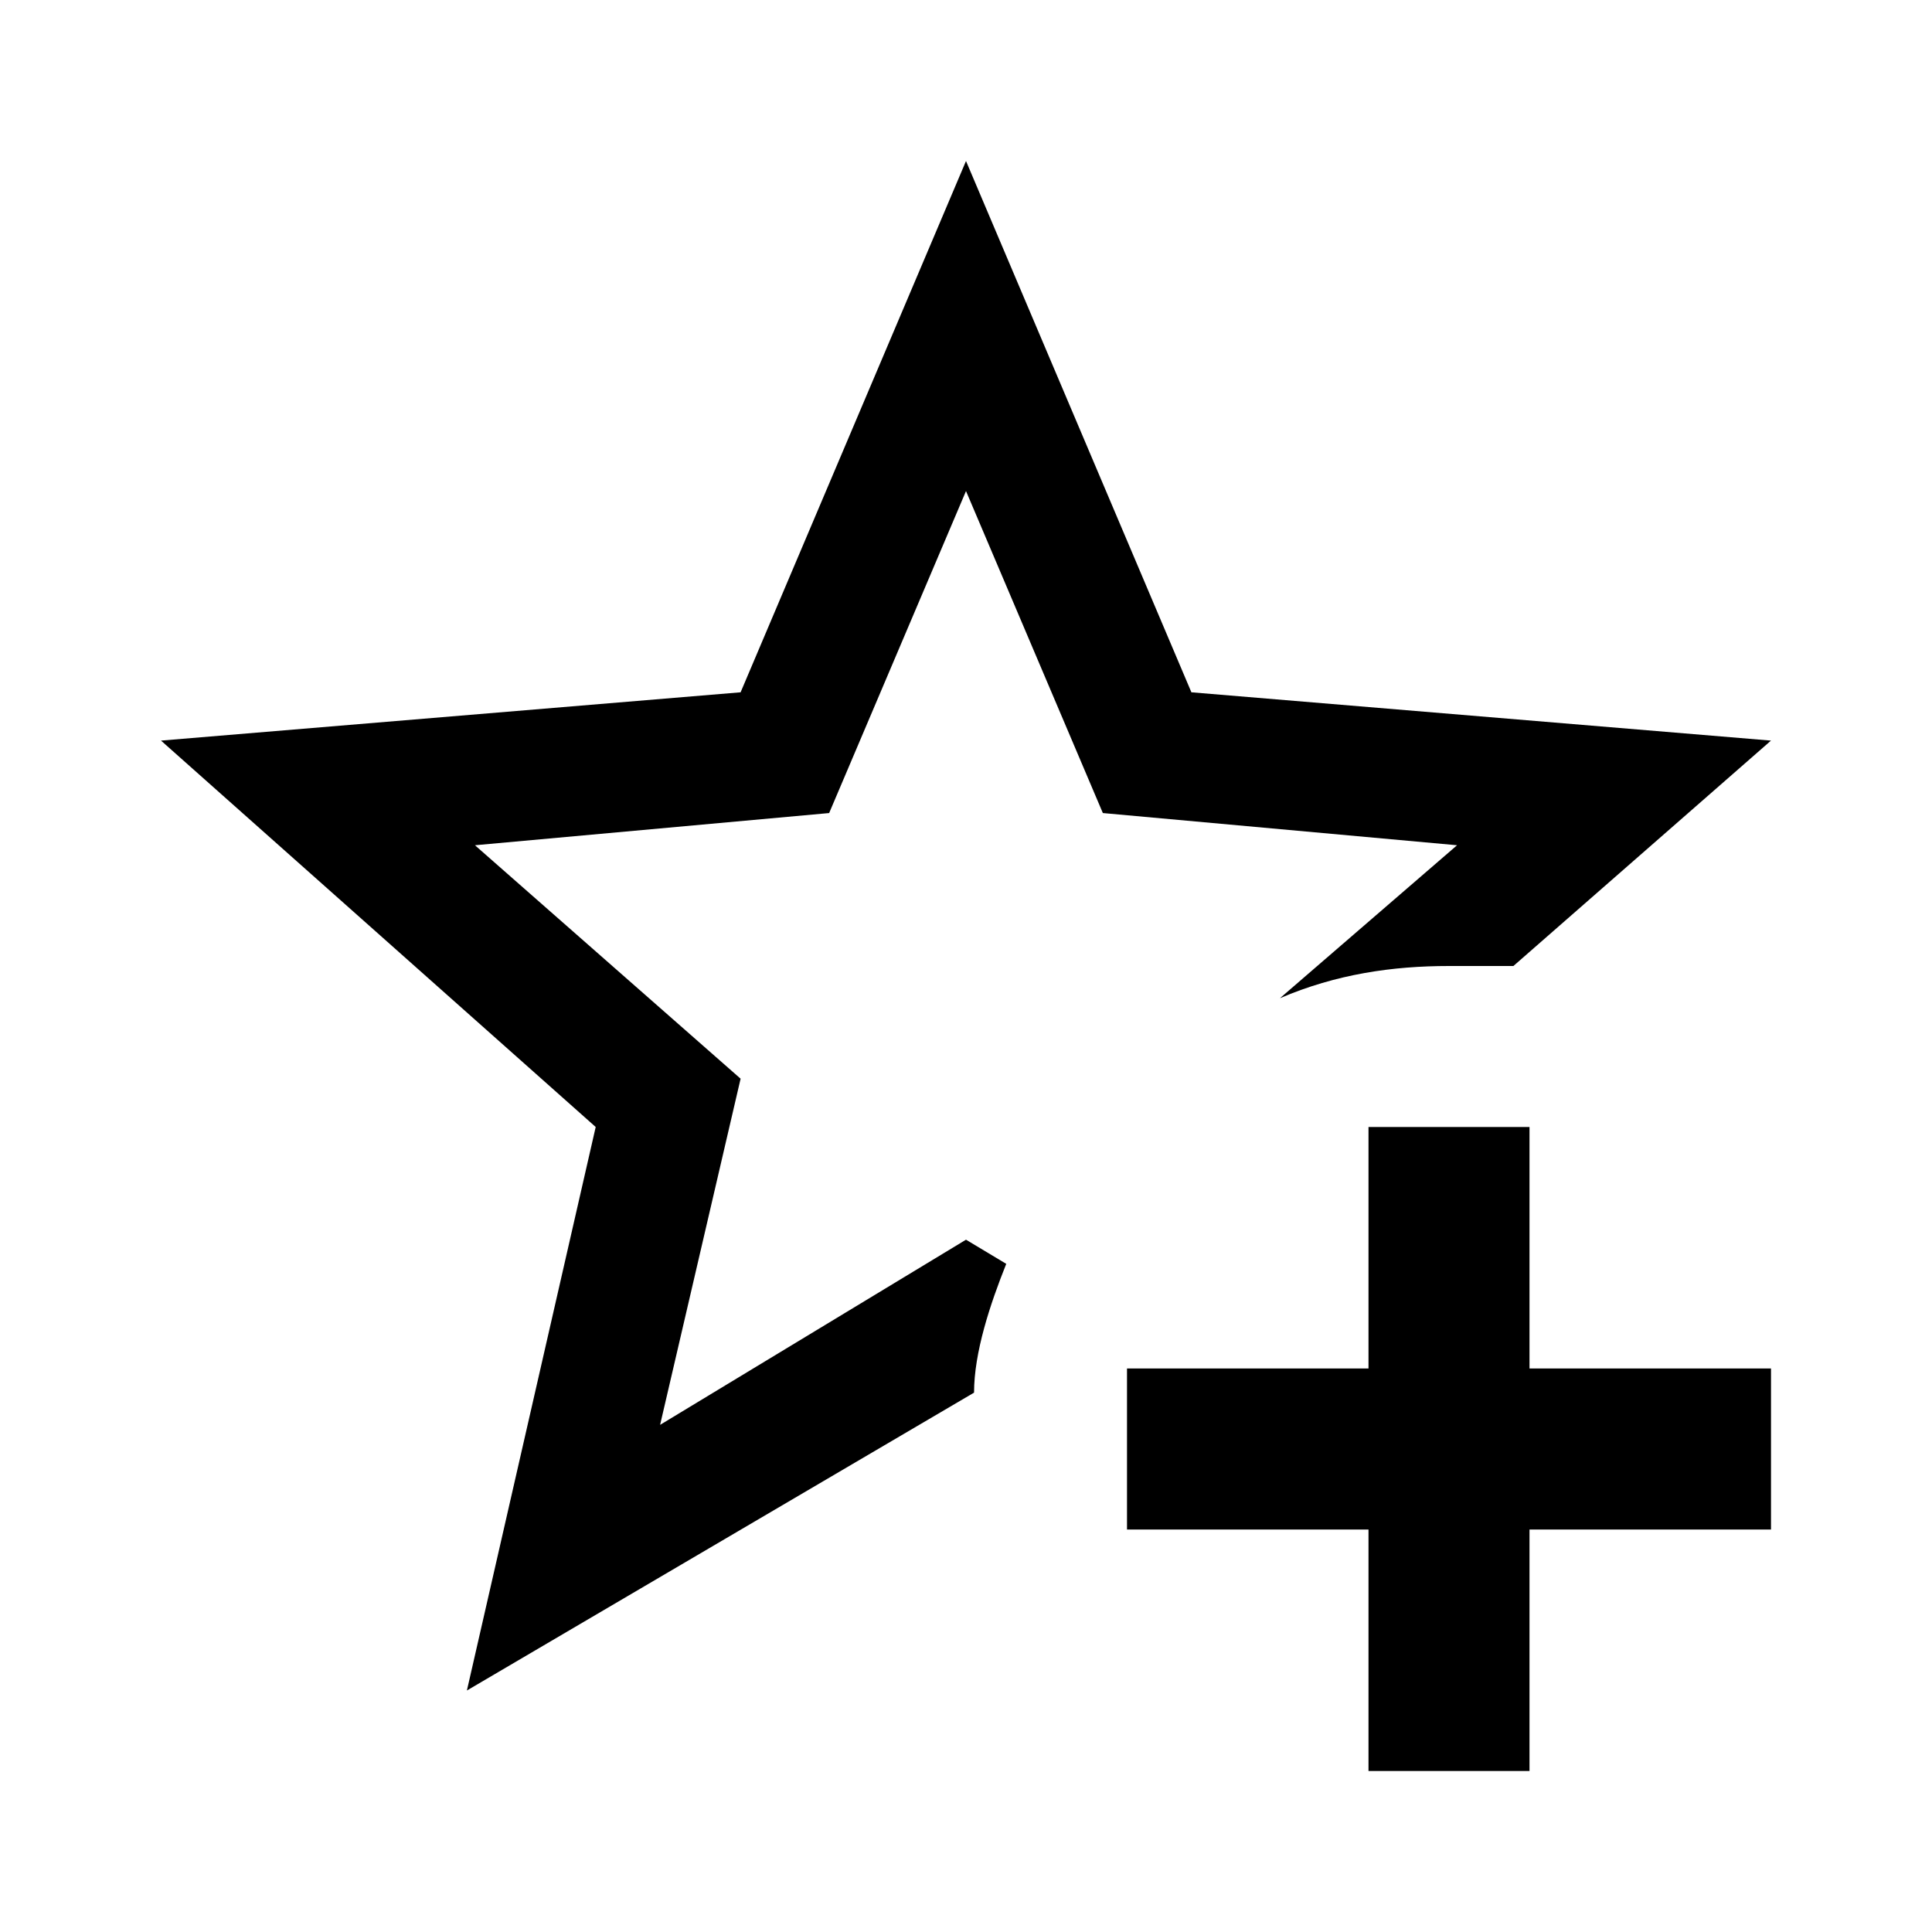
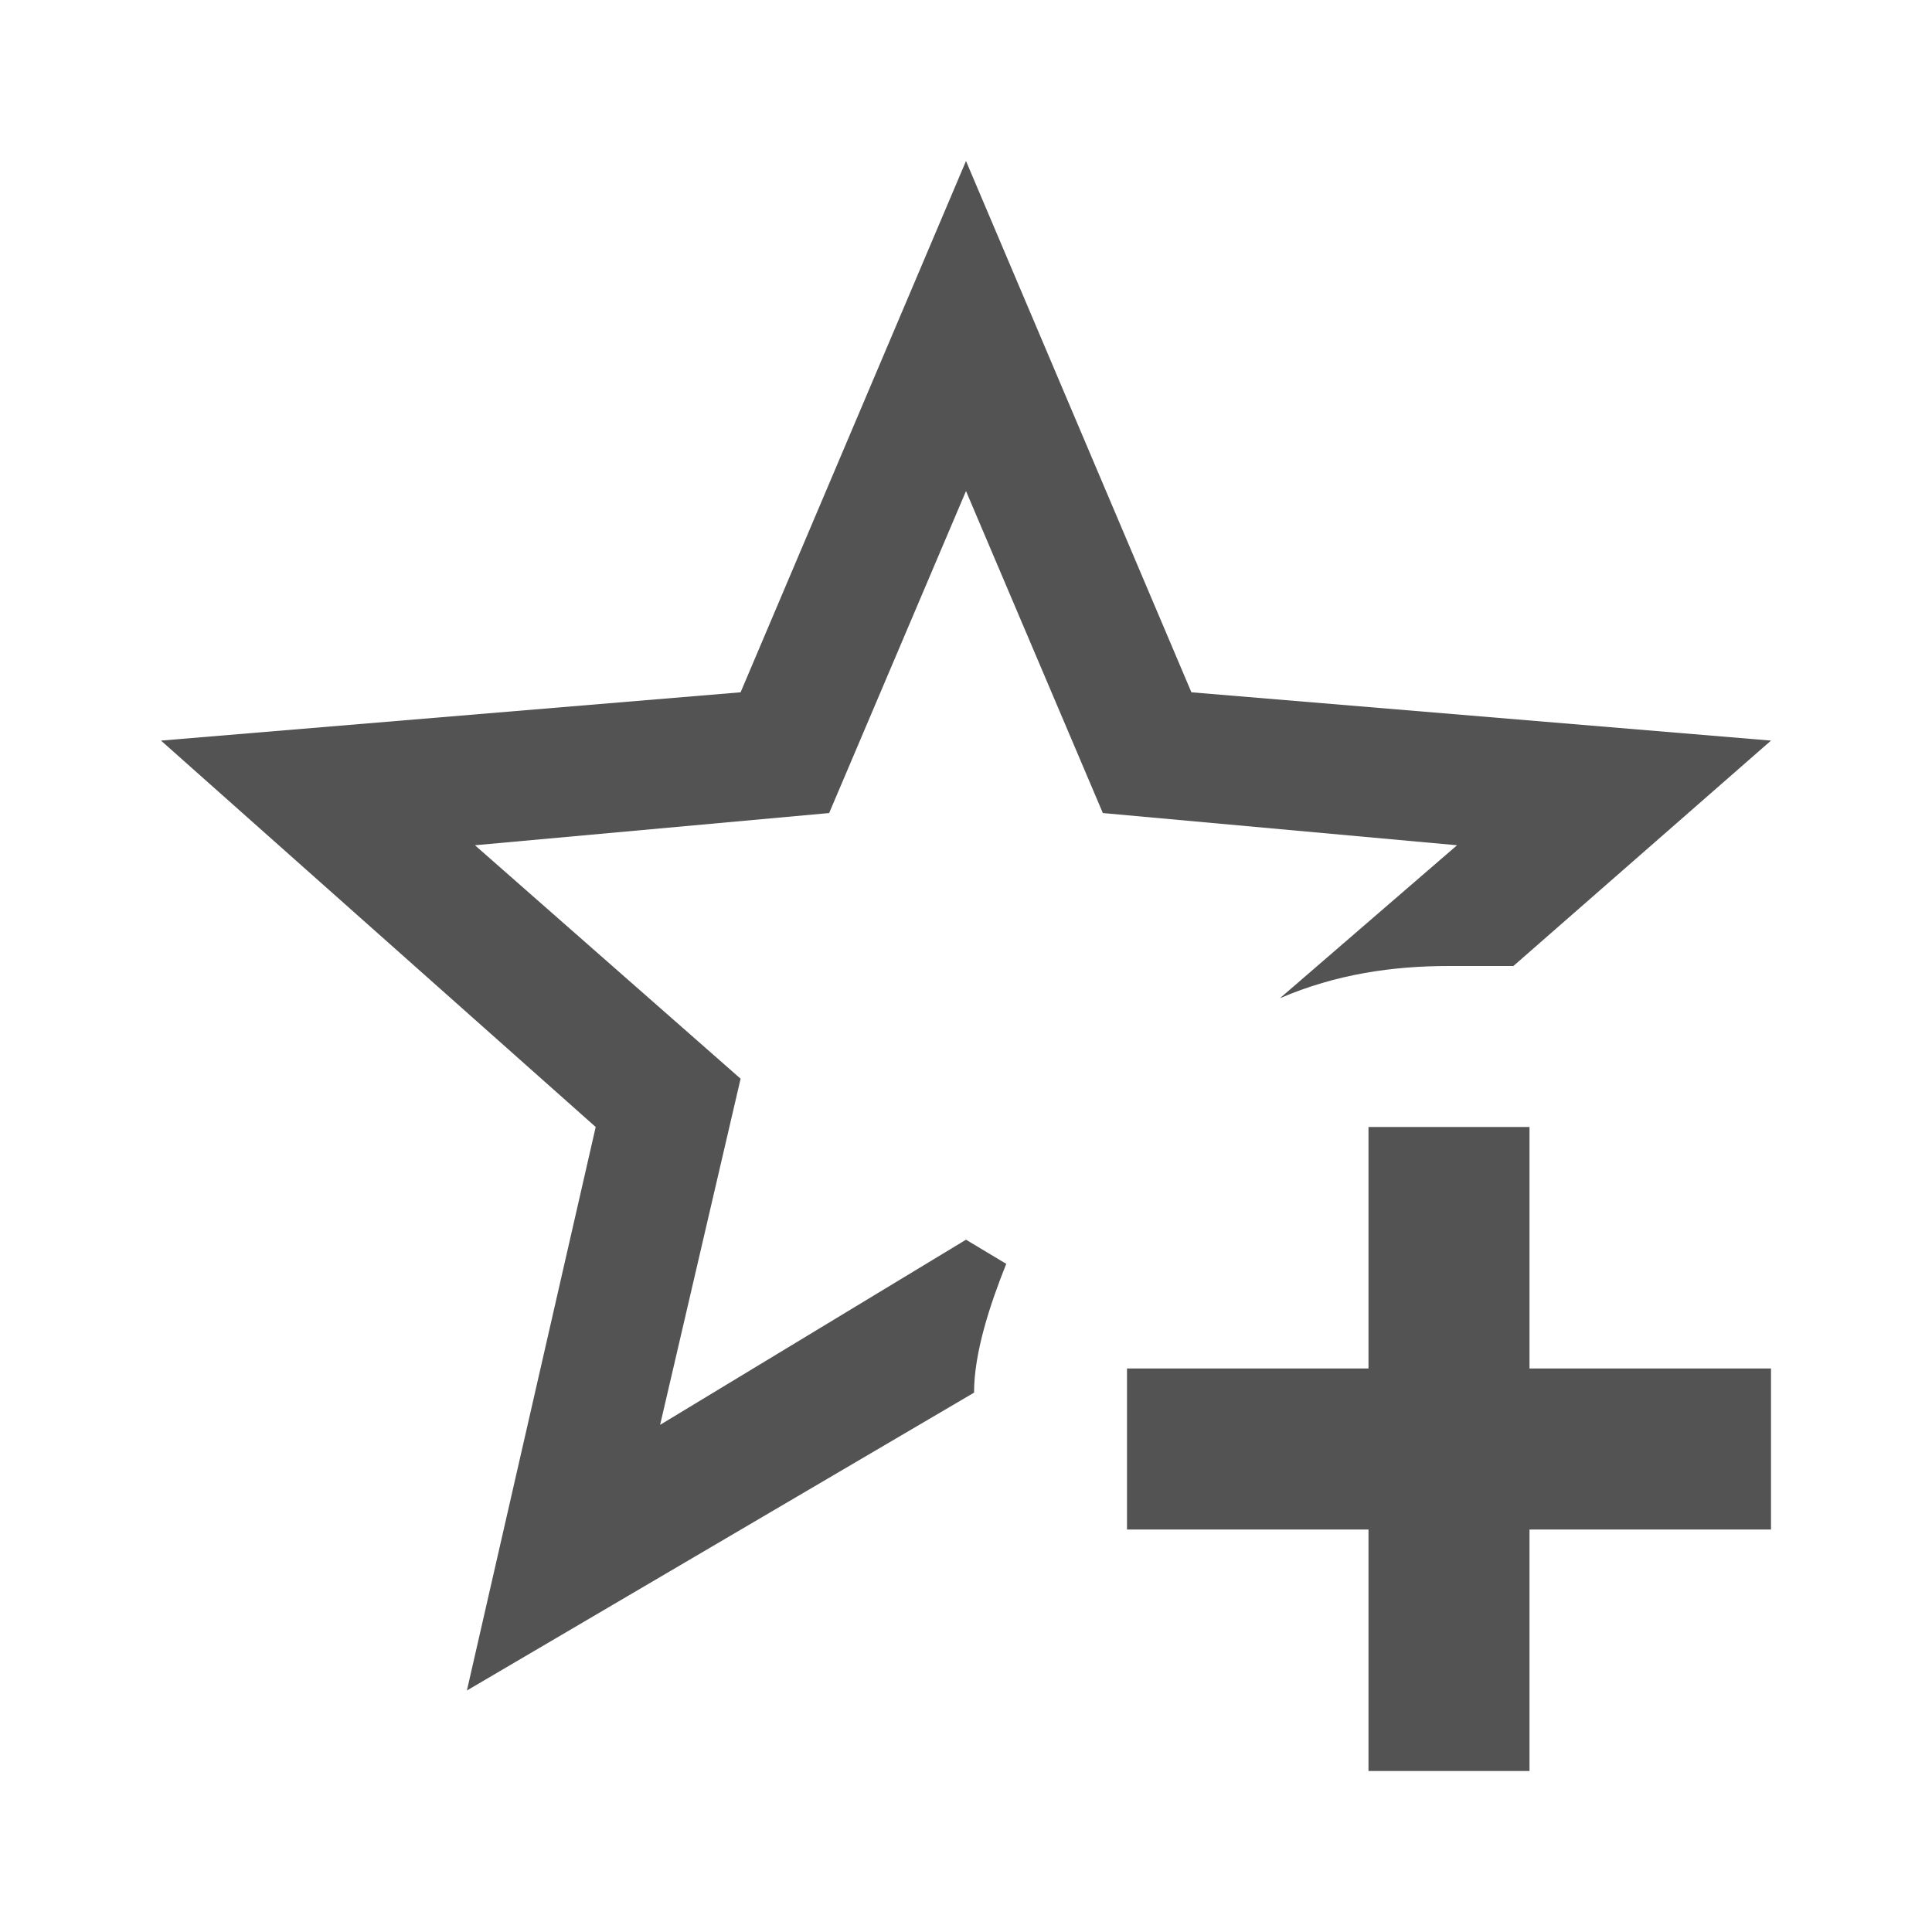
- <svg xmlns="http://www.w3.org/2000/svg" viewBox="0 0 24 24">
-   <path d="M5.8 21L7.4 14L2 9.2L9.2 8.6L12 2L14.8 8.6L22 9.2L18.8 12H18C17.3 12 16.6 12.1 15.9 12.4L18.1 10.5L13.7 10.1L12 6.1L10.3 10.1L5.9 10.5L9.2 13.4L8.2 17.7L12 15.4L12.5 15.7C12.3 16.2 12.1 16.8 12.1 17.3L5.8 21M17 14V17H14V19H17V22H19V19H22V17H19V14H17Z" />
+ <svg xmlns="http://www.w3.org/2000/svg" viewBox="0 0 24 24" version="1.1" id="svg1">
+   <defs id="defs1" />
+   <path d="M5.8 21L7.4 14L2 9.2L9.2 8.6L12 2L14.8 8.6L22 9.2L18.8 12H18C17.3 12 16.6 12.1 15.9 12.4L18.1 10.5L13.7 10.1L12 6.1L10.3 10.1L5.9 10.5L9.2 13.4L8.2 17.7L12 15.4L12.5 15.7C12.3 16.2 12.1 16.8 12.1 17.3L5.8 21M17 14V17H14V19H17V22H19V19H22V17H19V14H17Z" id="path1" style="fill:#535353;fill-opacity:1" />
</svg>
